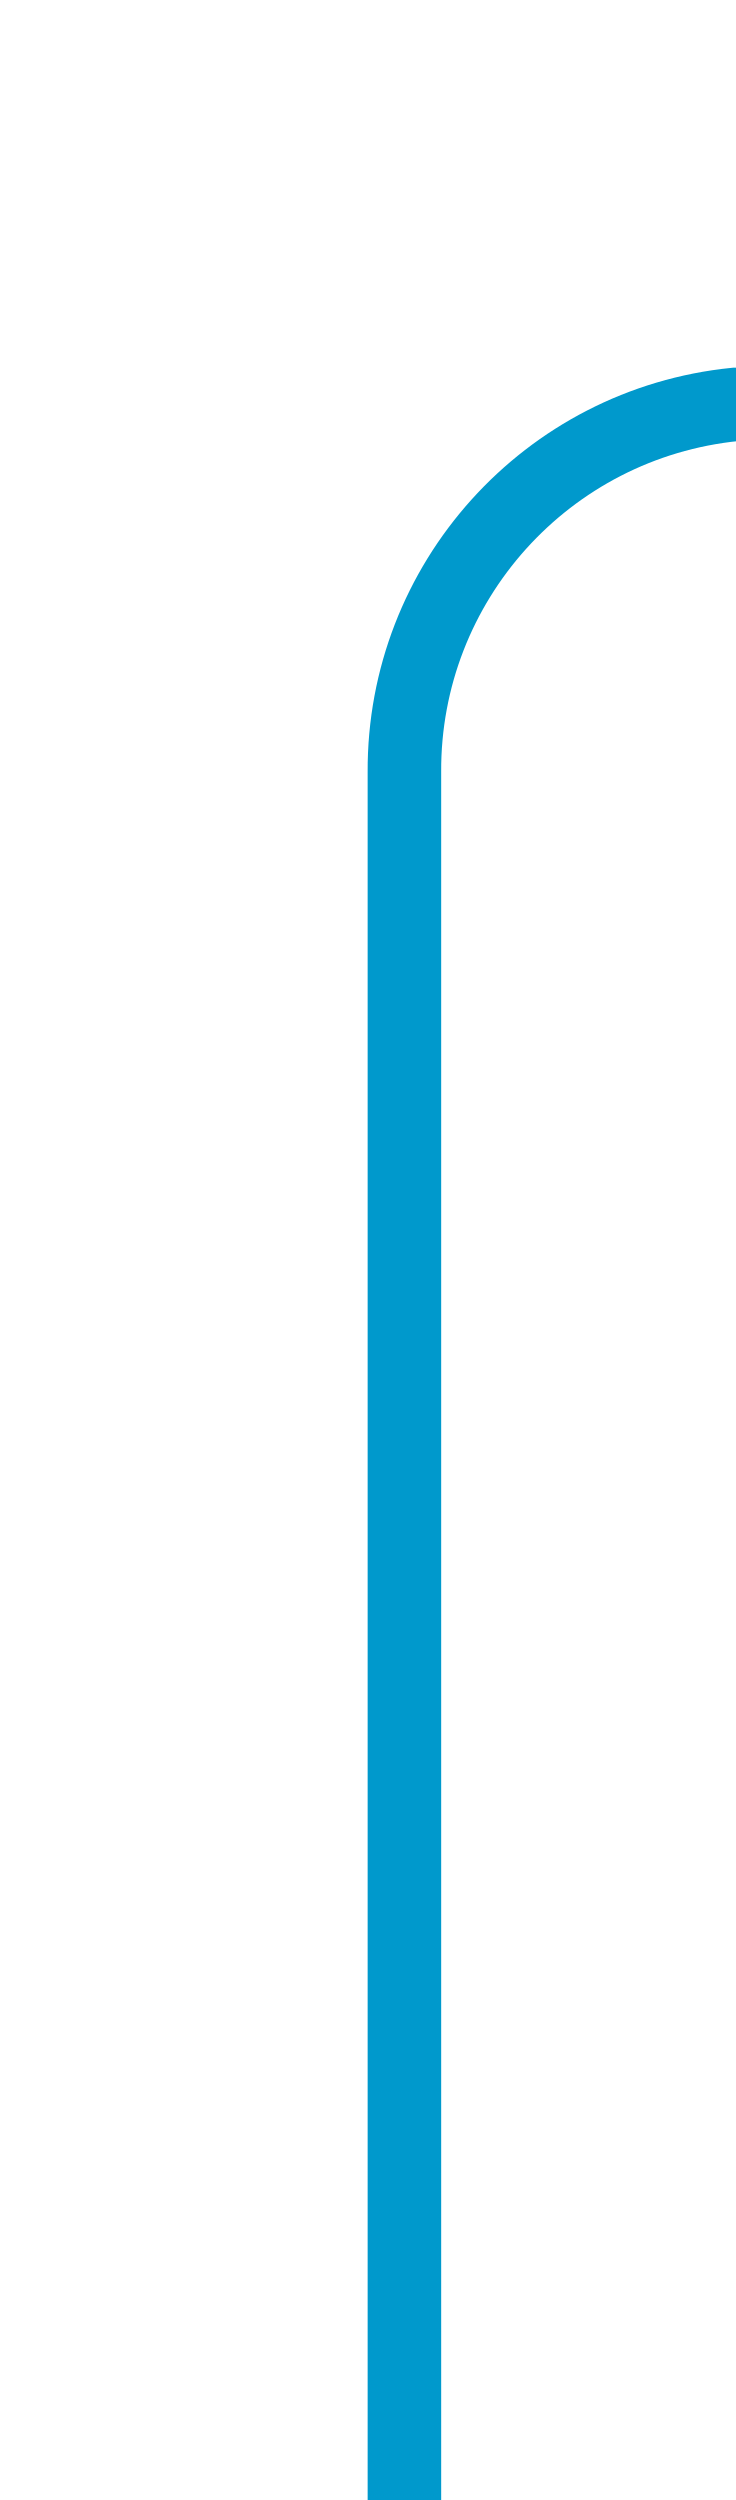
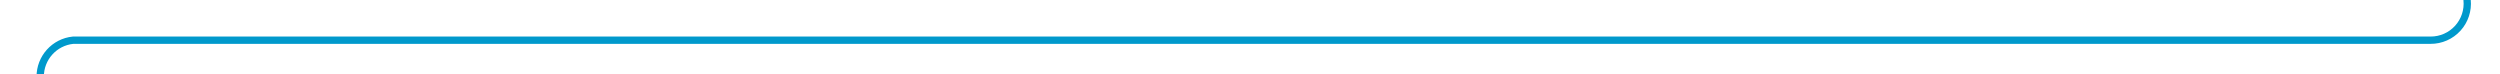
- <svg xmlns="http://www.w3.org/2000/svg" version="1.1" width="10px" height="34px" preserveAspectRatio="xMidYMin meet" viewBox="925 276  8 34">
-   <path d="M 1272.5 254  L 1272.5 276  A 5 5 0 0 1 1267.5 281.5 L 934 281.5  A 5 5 0 0 0 929.5 286.5 L 929.5 310  " stroke-width="1" stroke="#0099cc" fill="none" />
+ <svg xmlns="http://www.w3.org/2000/svg" version="1.1" width="342px" height="10px" preserveAspectRatio="xMinYMid meet" viewBox="924 277  342 8">
+   <path d="M 1258.5 254.5  A 3 3 0 0 1 1261.5 257.5 L 1261.5 276  A 5 5 0 0 1 1256.5 281.5 L 934 281.5  A 5 5 0 0 0 929.5 286.5 L 929.5 310  " stroke-width="1" stroke="#0099cc" fill="none" />
</svg>
